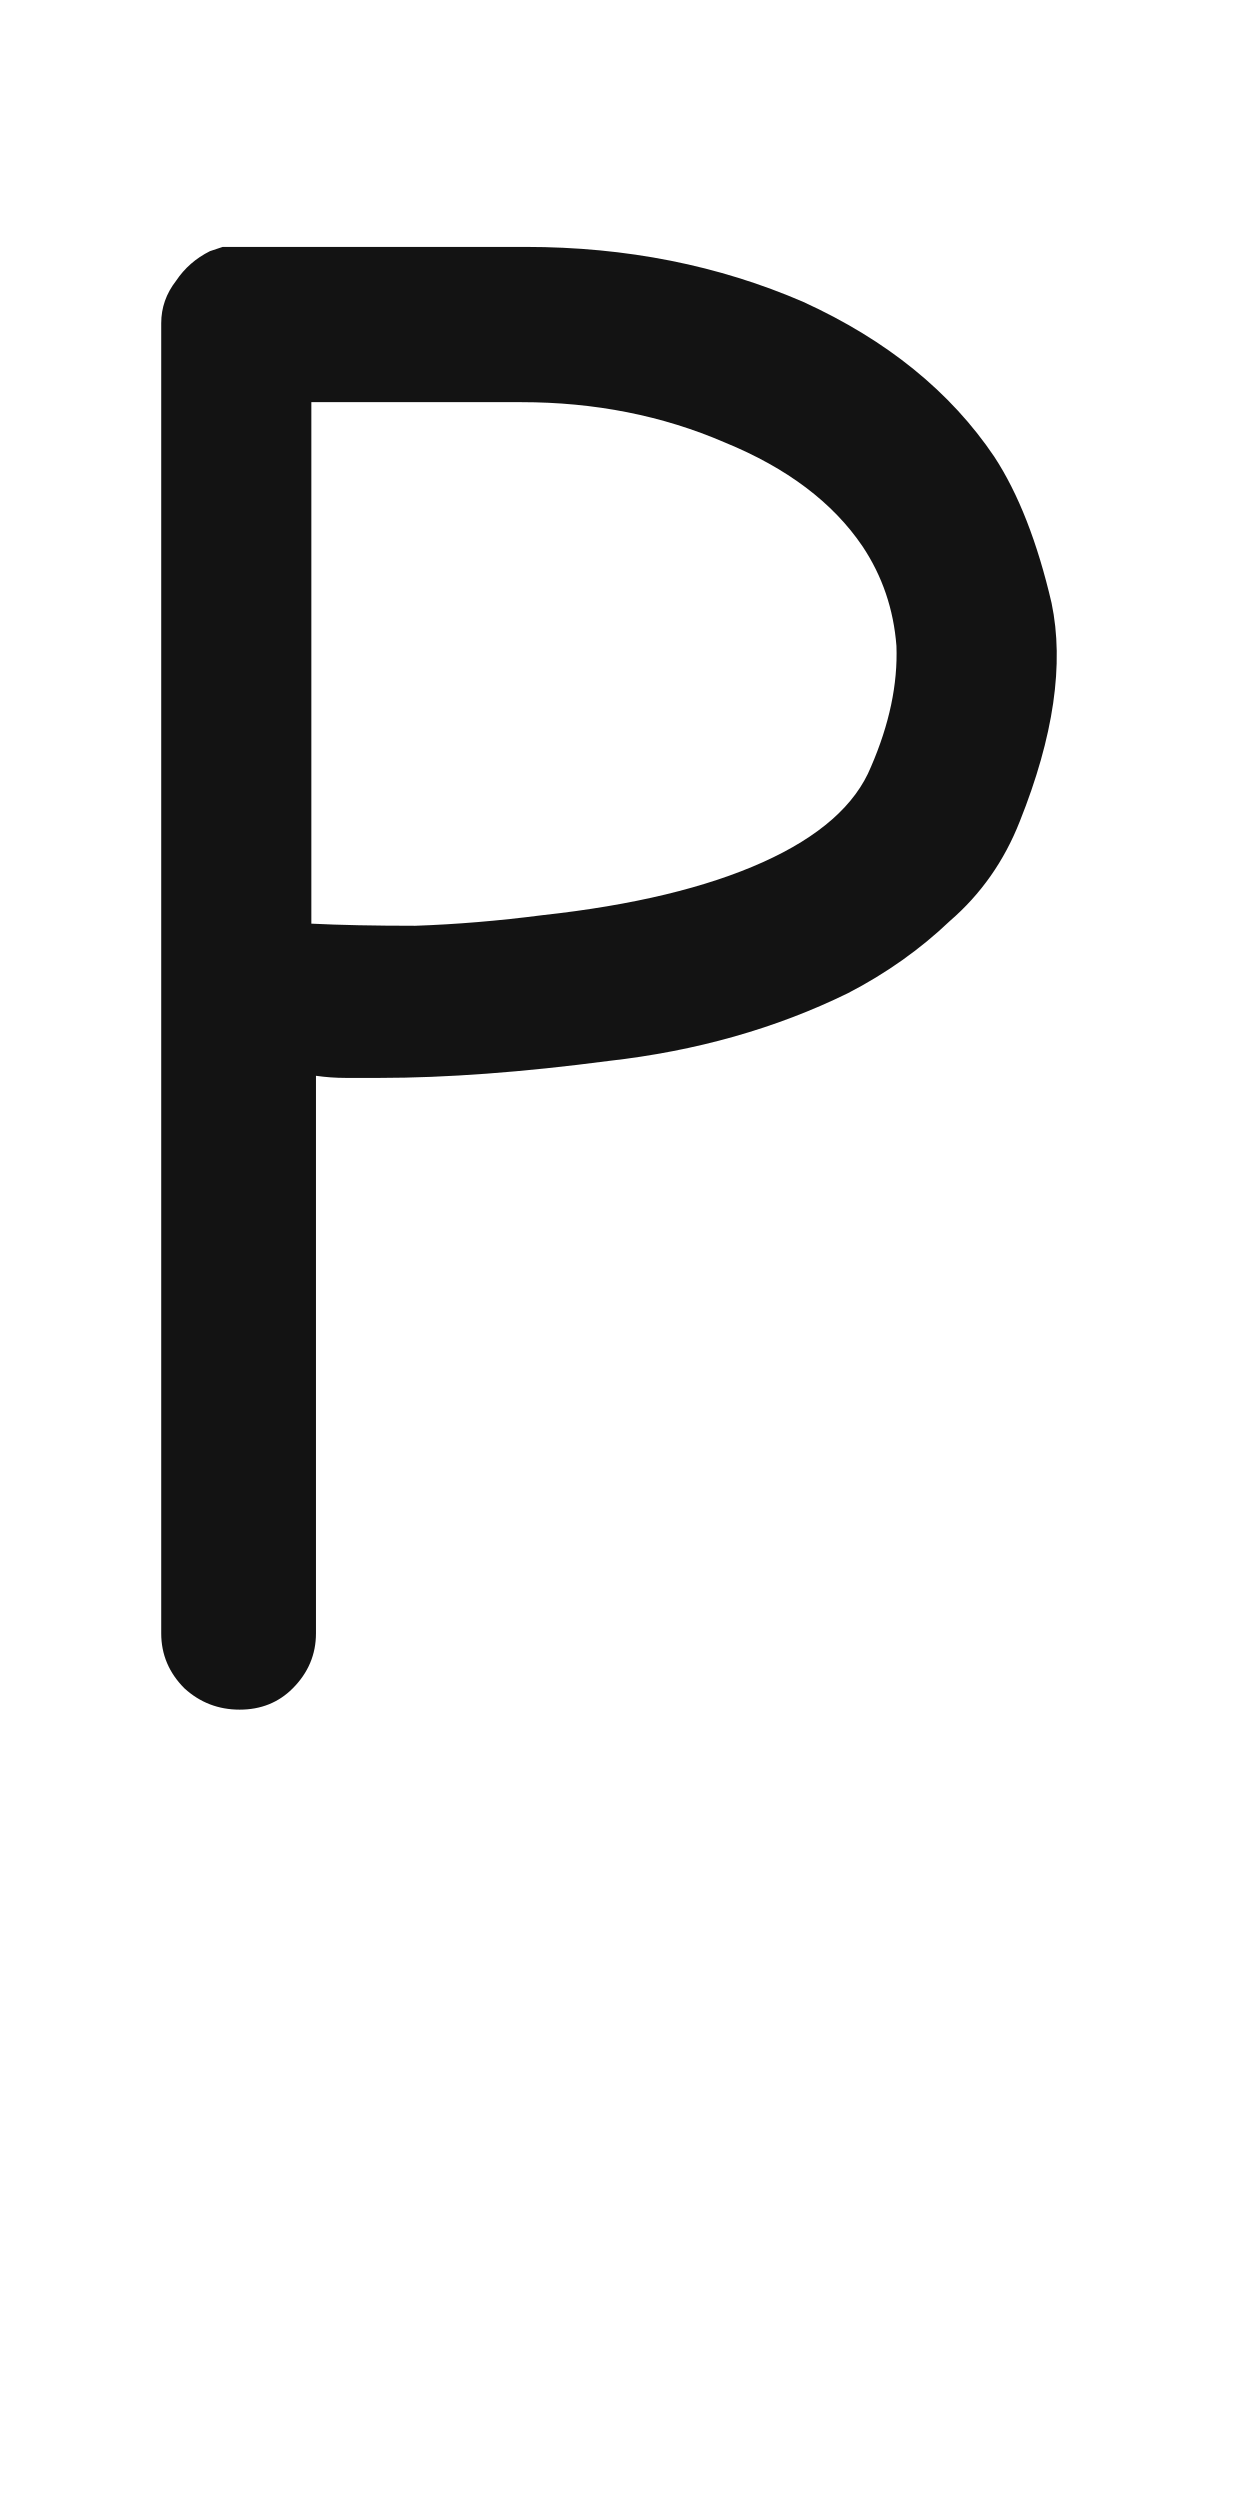
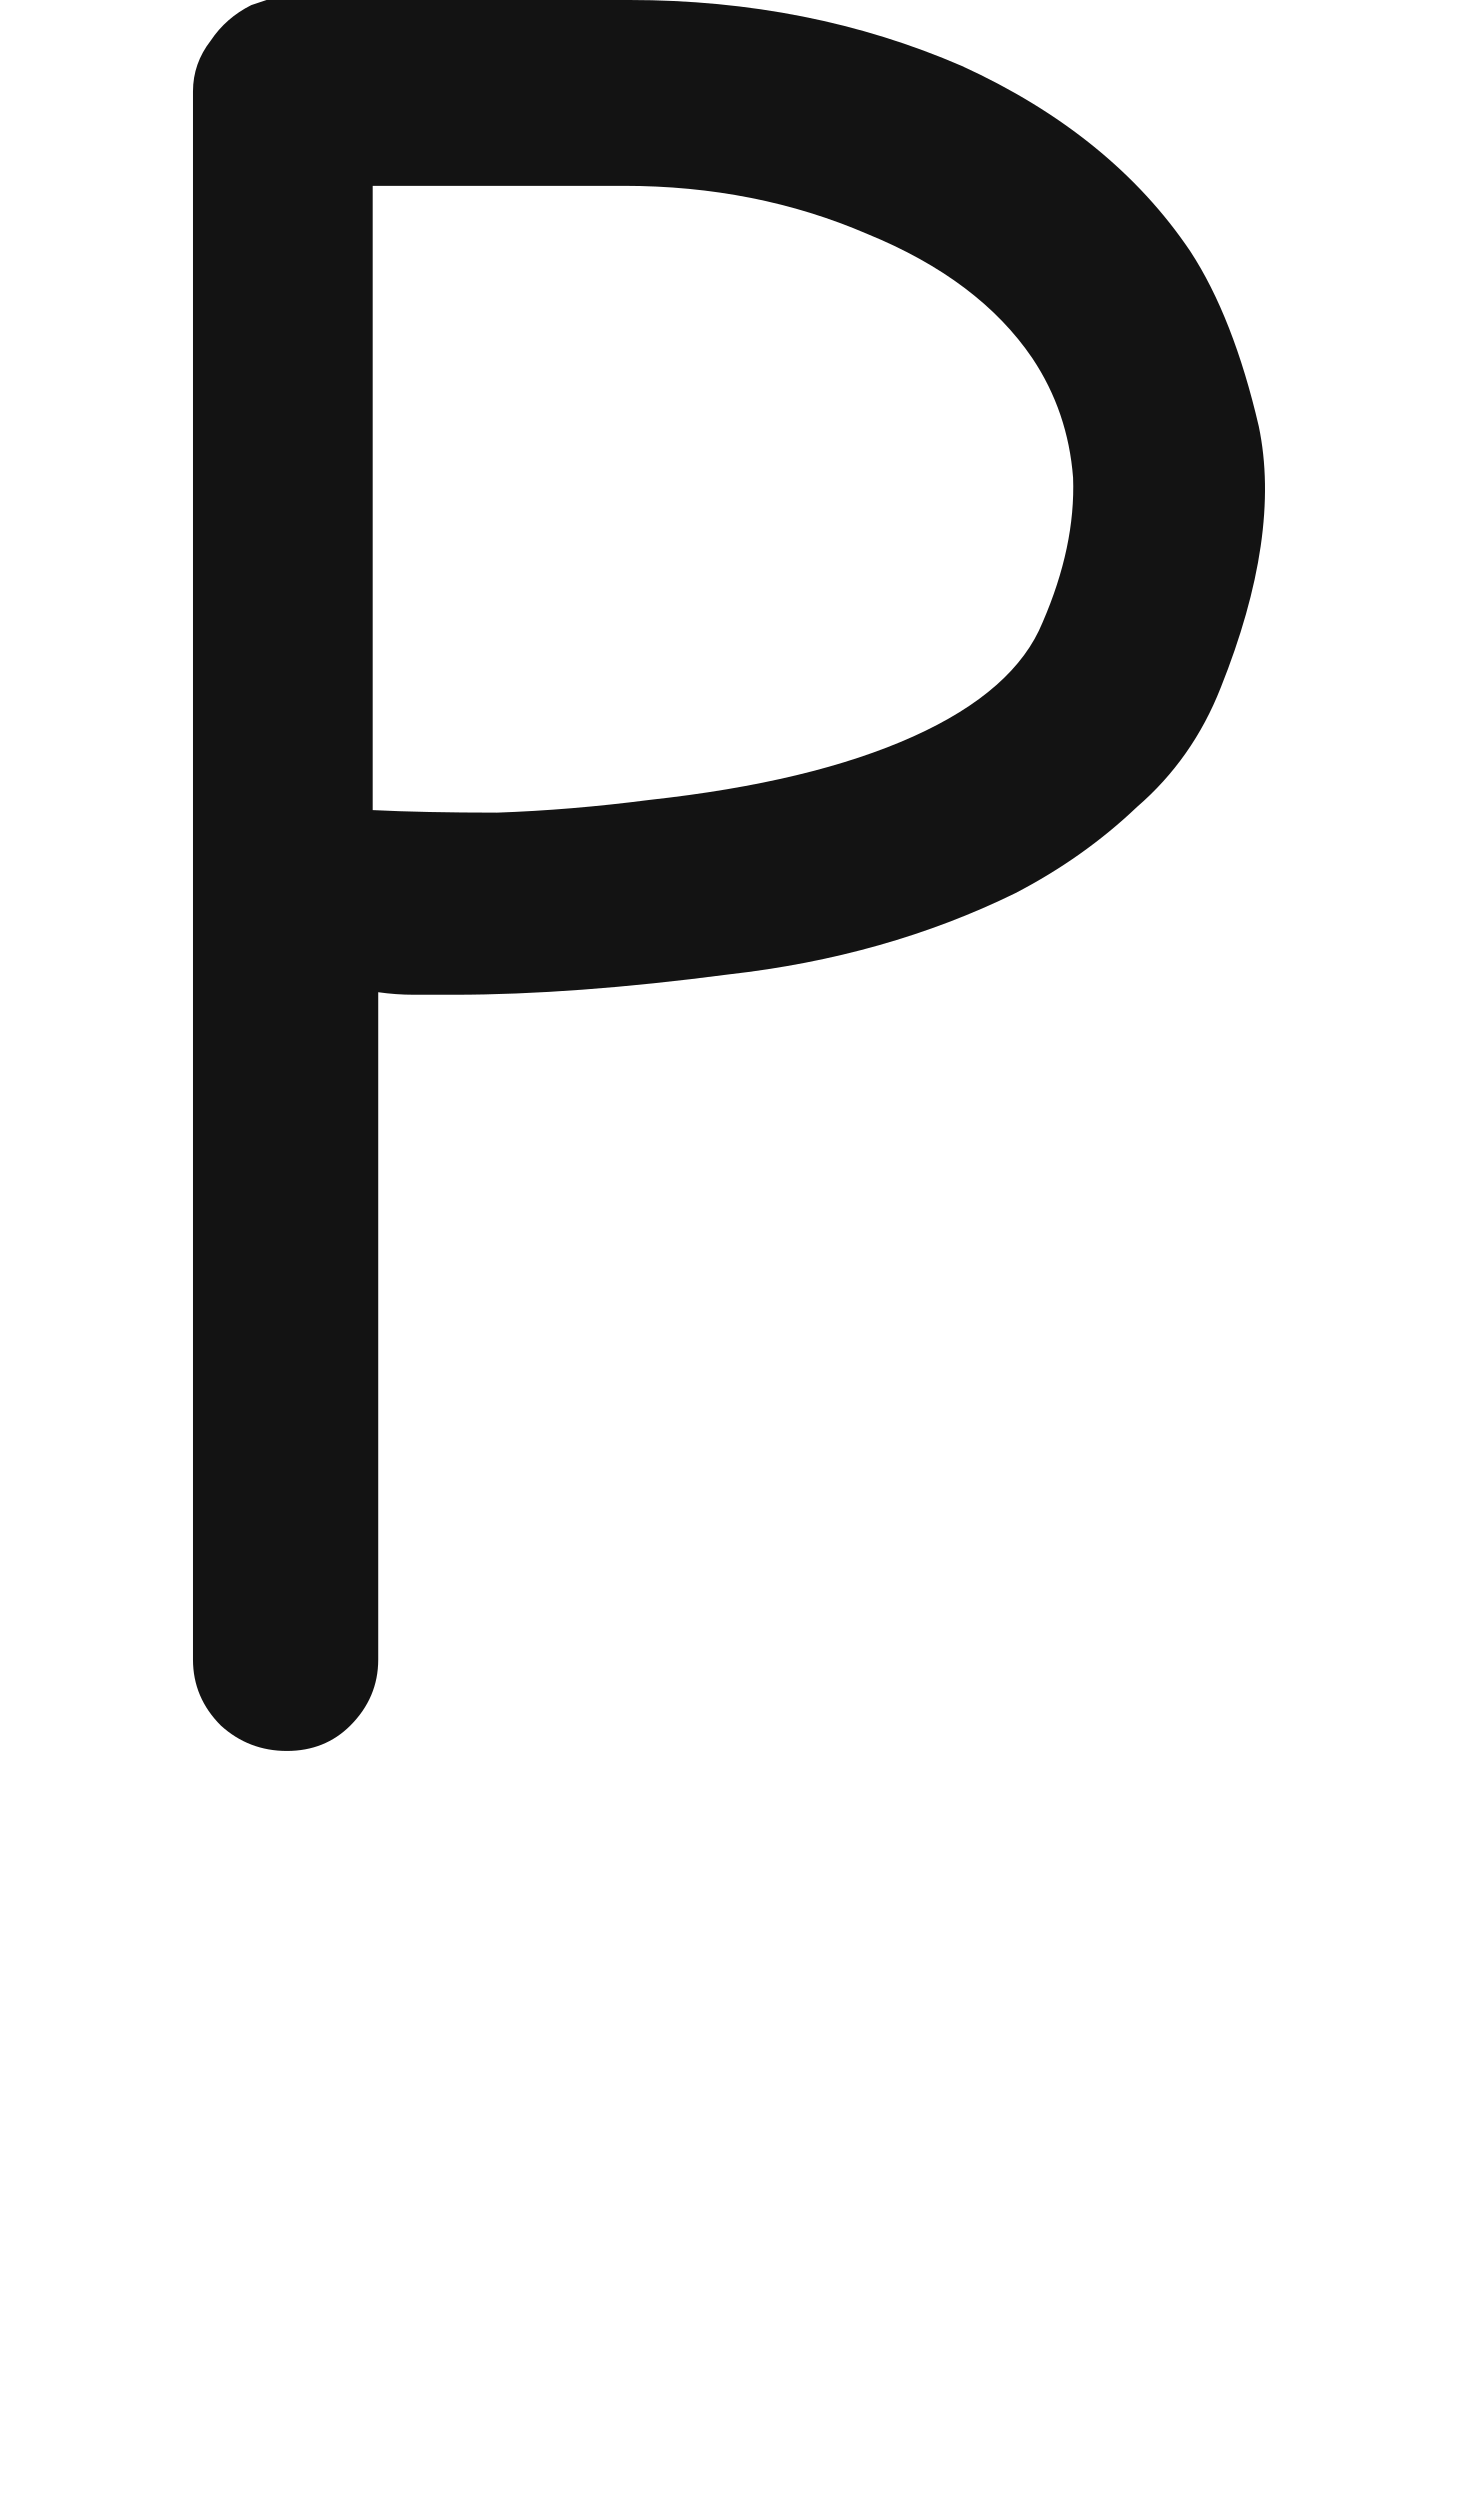
- <svg xmlns="http://www.w3.org/2000/svg" width="120" height="243" viewBox="0 0 120 243">
-   <path fill="#131313" d="M96.649,44.399 C98.985,47.971 100.839,52.71 102.213,58.617 C103.449,64.524 102.419,71.599 99.122,79.841 C97.611,83.687 95.344,86.915 92.322,89.525 C89.438,92.273 86.141,94.608 82.432,96.531 C75.426,99.965 67.664,102.163 59.147,103.125 C50.768,104.224 43.35,104.773 36.894,104.773 C35.795,104.773 34.696,104.773 33.597,104.773 C32.635,104.773 31.674,104.705 30.712,104.567 C30.712,116.656 30.712,134.72 30.712,158.76 C30.712,160.82 29.956,162.606 28.445,164.117 C27.072,165.491 25.354,166.178 23.294,166.178 C21.233,166.178 19.448,165.491 17.937,164.117 C16.425,162.606 15.67,160.82 15.67,158.76 C15.67,130.462 15.67,88.014 15.67,31.418 C15.67,31.418 15.67,31.418 15.67,31.418 C15.67,31.418 15.67,31.418 15.67,31.418 C15.67,29.907 16.151,28.533 17.112,27.297 C17.937,26.061 19.035,25.099 20.409,24.412 C20.821,24.275 21.233,24.137 21.646,24 C22.195,24 22.744,24 23.294,24 C29.476,24 38.748,24 51.111,24 C60.865,24 69.862,25.786 78.104,29.357 C86.209,33.066 92.391,38.08 96.649,44.399 Z M84.661,74.531 C86.447,70.41 87.271,66.495 87.134,62.786 C86.859,59.215 85.76,55.986 83.837,53.102 C80.952,48.843 76.488,45.478 70.443,43.005 C64.399,40.395 57.805,39.09 50.662,39.09 C46.129,39.09 39.329,39.09 30.263,39.09 C30.263,50.354 30.263,67.251 30.263,89.779 C33.01,89.917 36.376,89.985 40.359,89.985 C44.343,89.848 48.464,89.505 52.723,88.955 C61.514,87.993 68.658,86.276 74.152,83.804 C79.647,81.331 83.15,78.24 84.661,74.531 Z" />
+ <svg xmlns="http://www.w3.org/2000/svg" width="120" height="203" viewBox="0 0 120 203">
+   <path fill="#131313" d="M3210.731,20.928 C3213.067,24.499 3214.921,29.239 3216.295,35.146 C3217.531,41.052 3216.501,48.127 3213.204,56.369 C3211.693,60.215 3209.426,63.444 3206.404,66.054 C3203.519,68.801 3200.222,71.136 3196.513,73.06 C3189.508,76.494 3181.746,78.692 3173.229,79.653 C3164.85,80.752 3157.432,81.302 3150.975,81.302 C3149.876,81.302 3148.777,81.302 3147.679,81.302 C3146.717,81.302 3145.755,81.233 3144.794,81.096 C3144.794,93.184 3144.794,111.248 3144.794,135.288 C3144.794,137.349 3144.038,139.134 3142.527,140.646 C3141.153,142.019 3139.436,142.706 3137.376,142.706 C3135.315,142.706 3133.529,142.019 3132.018,140.646 C3130.507,139.134 3129.752,137.349 3129.752,135.288 C3129.752,106.99 3129.752,64.543 3129.752,7.946 C3129.752,7.946 3129.752,7.946 3129.752,7.946 C3129.752,7.946 3129.752,7.946 3129.752,7.946 C3129.752,6.435 3130.233,5.062 3131.194,3.825 C3132.018,2.589 3133.117,1.627 3134.491,0.94 C3134.903,0.803 3135.315,0.666 3135.727,0.528 C3136.277,0.528 3136.826,0.528 3137.376,0.528 C3143.557,0.528 3152.83,0.528 3165.193,0.528 C3174.946,0.528 3183.944,2.314 3192.186,5.886 C3200.291,9.595 3206.473,14.609 3210.731,20.928 Z M3198.743,51.06 C3200.529,46.938 3201.353,43.023 3201.216,39.314 C3200.941,35.743 3199.842,32.515 3197.919,29.63 C3195.034,25.371 3190.569,22.006 3184.525,19.533 C3178.481,16.923 3171.887,15.618 3164.744,15.618 C3160.211,15.618 3153.411,15.618 3144.345,15.618 C3144.345,26.882 3144.345,43.779 3144.345,66.308 C3147.092,66.445 3150.457,66.514 3154.441,66.514 C3158.425,66.376 3162.546,66.033 3166.804,65.483 C3175.596,64.522 3182.739,62.805 3188.234,60.332 C3193.729,57.859 3197.232,54.769 3198.743,51.06 Z" transform="translate(-3114.082 -.528)" />
</svg>
